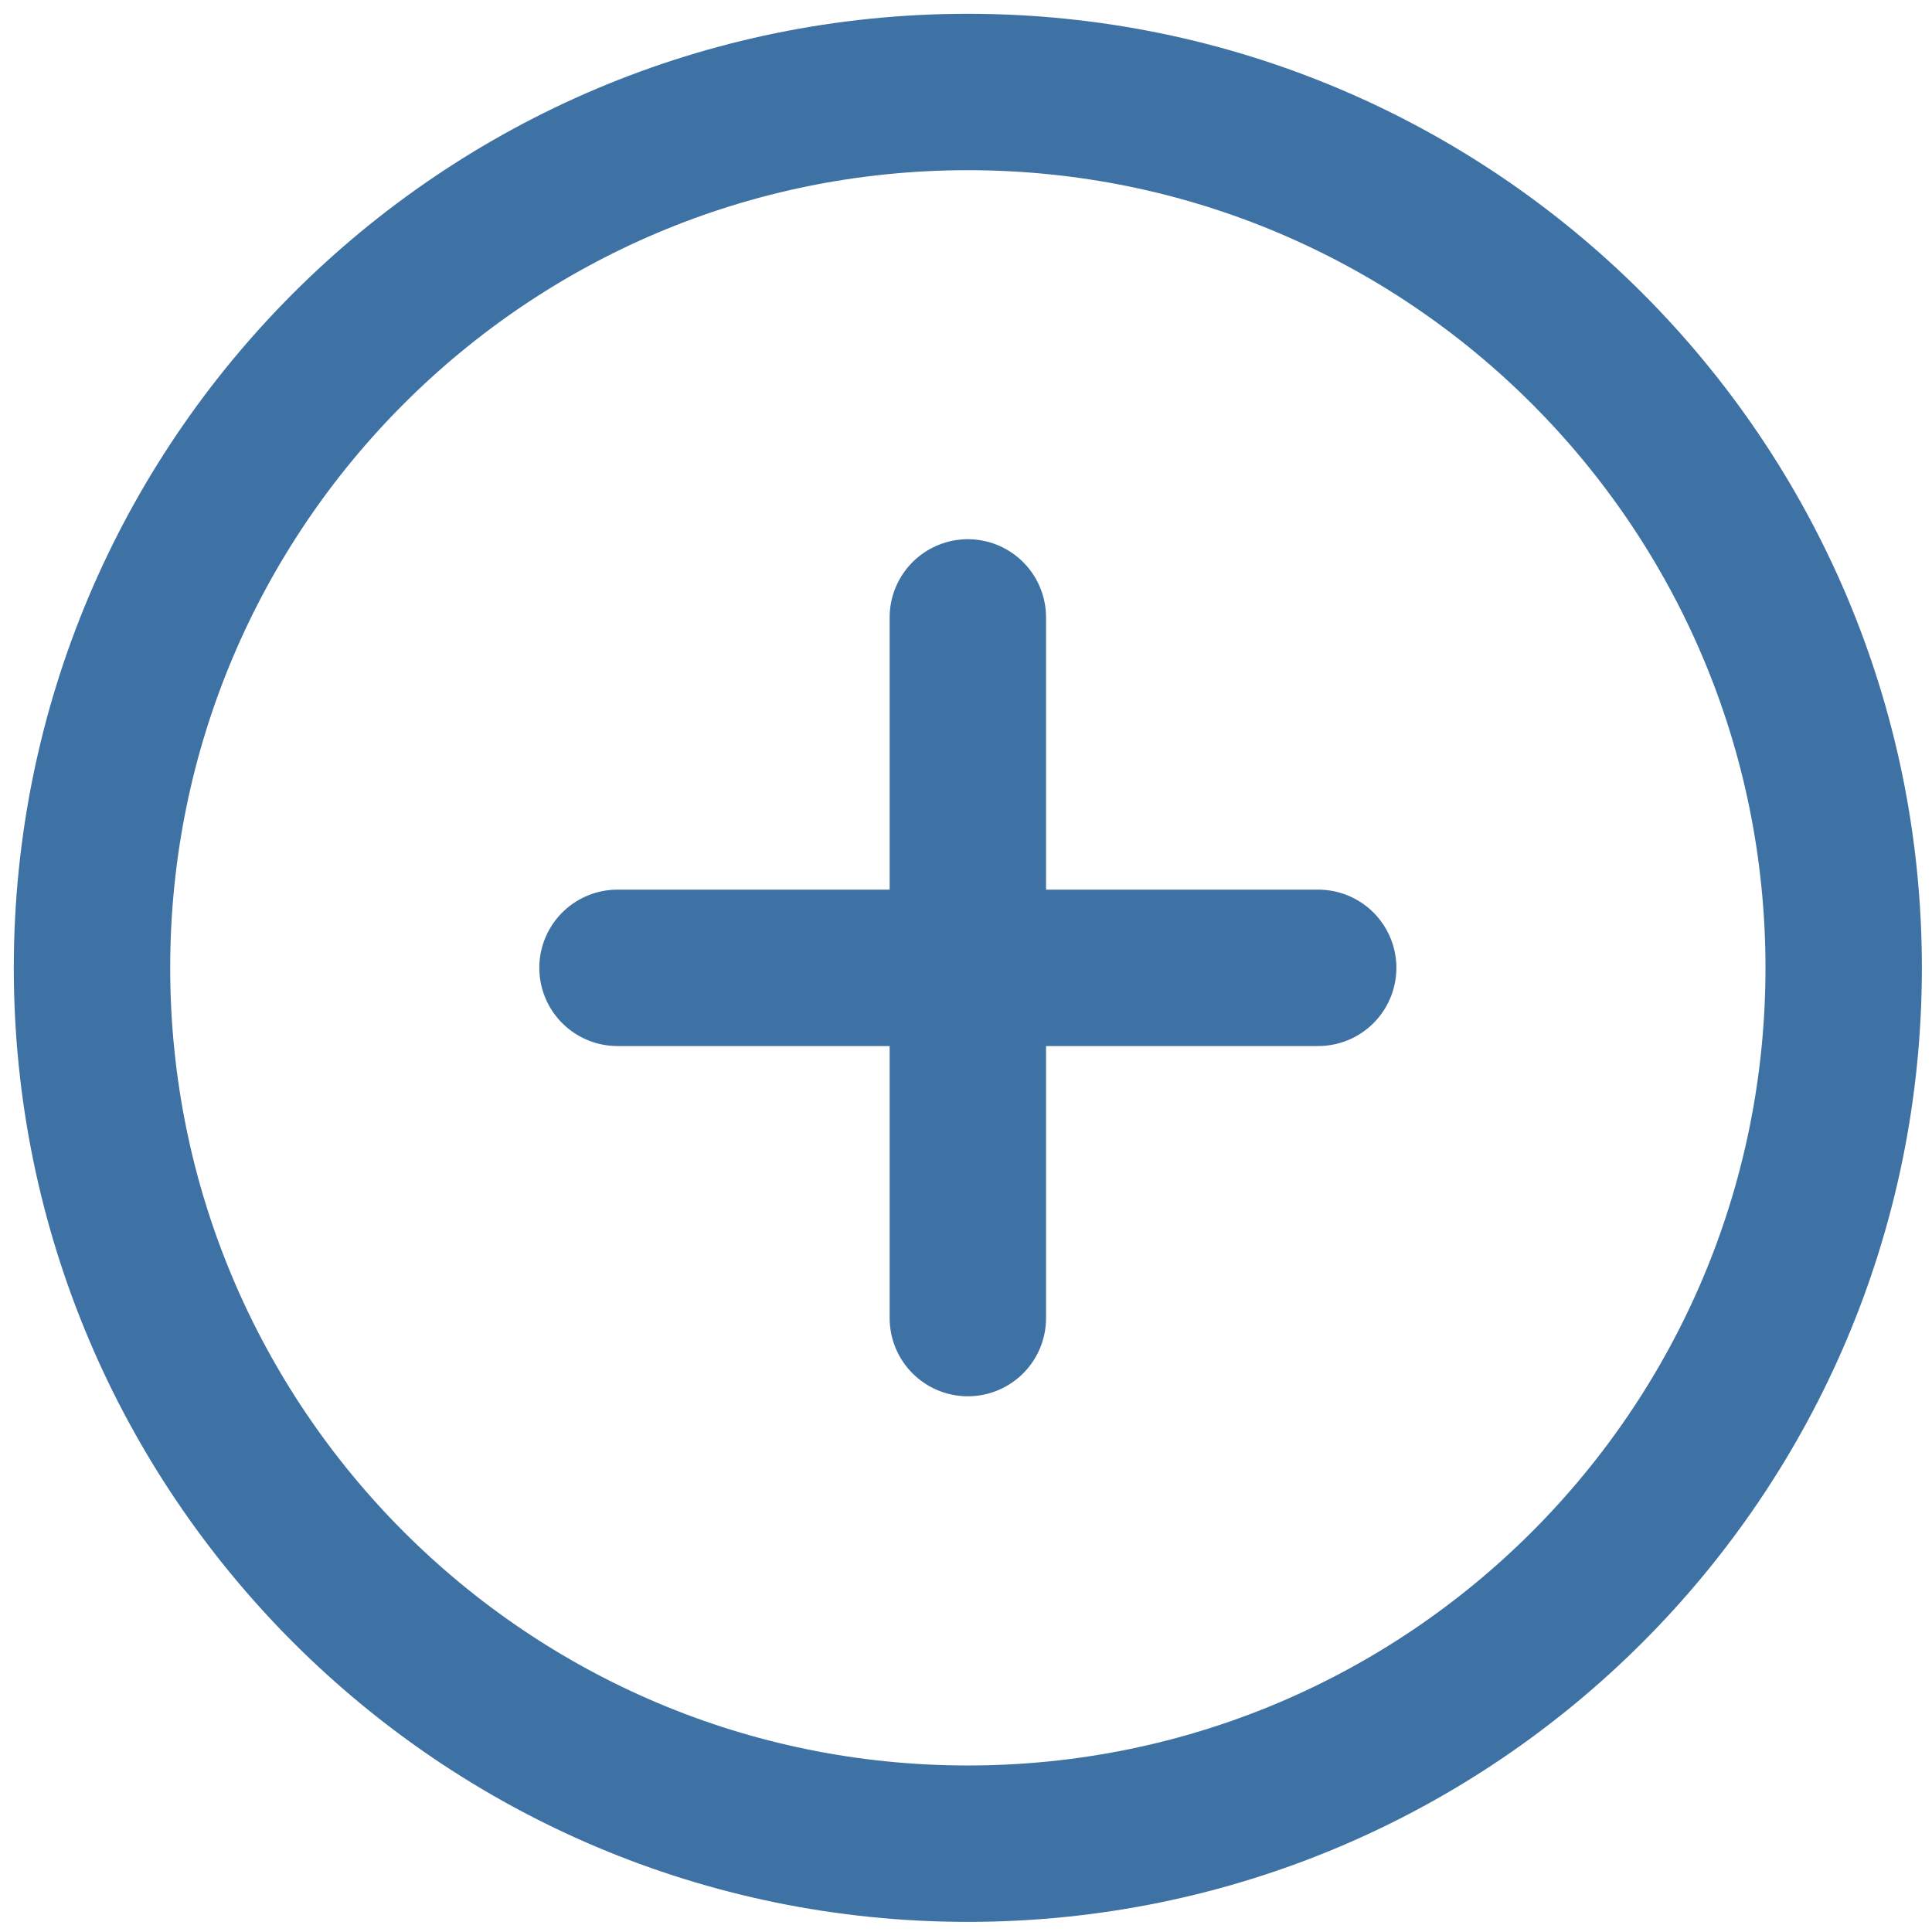
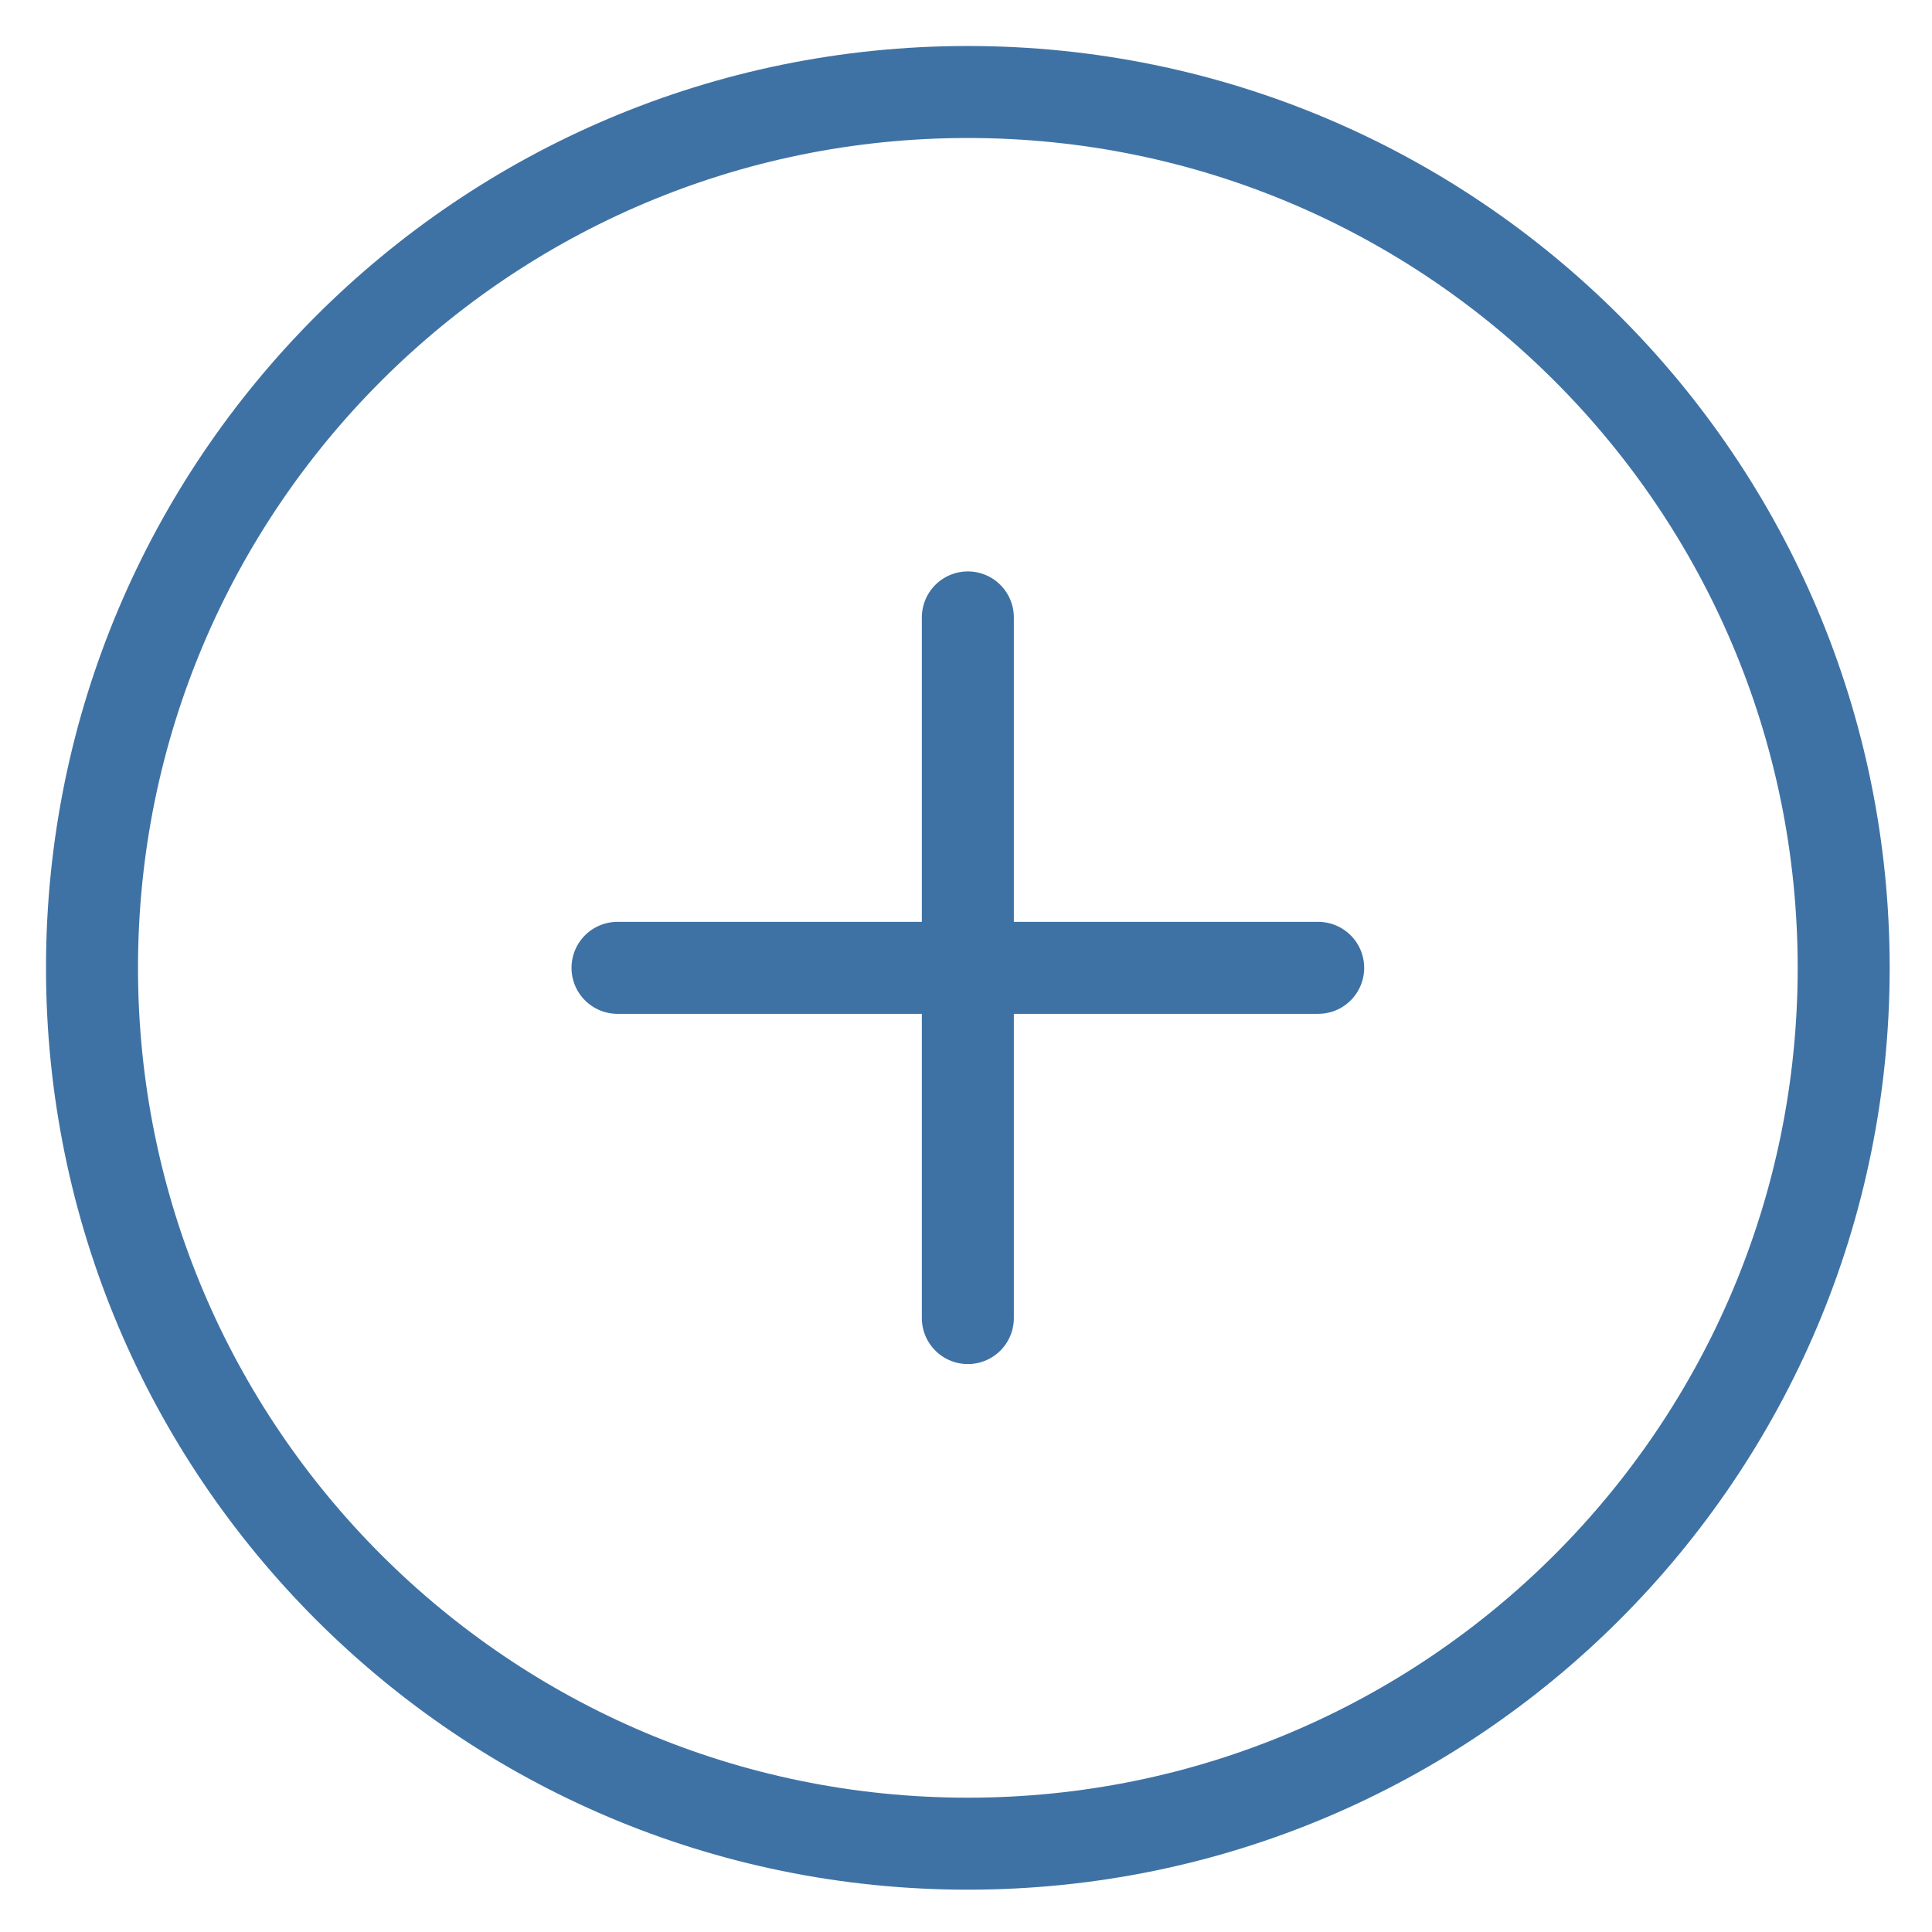
<svg xmlns="http://www.w3.org/2000/svg" width="21" height="21" viewBox="0 0 21 21" fill="none">
-   <path d="M10.52 20.04C15.778 20.04 20.04 15.778 20.04 10.52C20.04 5.262 15.778 1 10.52 1C5.262 1 1 5.262 1 10.52C1 15.778 5.262 20.04 10.52 20.04Z" stroke="#3F72A4" stroke-width="1.7" stroke-linecap="round" stroke-linejoin="round" />
-   <path d="M10.52 6.711V14.327" stroke="#3F72A4" stroke-width="1.7" stroke-linecap="round" stroke-linejoin="round" />
-   <path d="M6.712 10.52H14.328" stroke="#3F72A4" stroke-width="1.7" stroke-linecap="round" stroke-linejoin="round" />
+   <path d="M10.52 20.04C15.778 20.04 20.04 15.778 20.04 10.52C20.04 5.262 15.778 1 10.52 1C5.262 1 1 5.262 1 10.52C1 15.778 5.262 20.04 10.52 20.04Z" stroke="#3F72A4" strokeWidth="1.7" stroke-linecap="round" stroke-linejoin="round" />
+   <path d="M10.52 6.711V14.327" stroke="#3F72A4" strokeWidth="1.7" stroke-linecap="round" stroke-linejoin="round" />
+   <path d="M6.712 10.52H14.328" stroke="#3F72A4" strokeWidth="1.7" stroke-linecap="round" stroke-linejoin="round" />
</svg>
